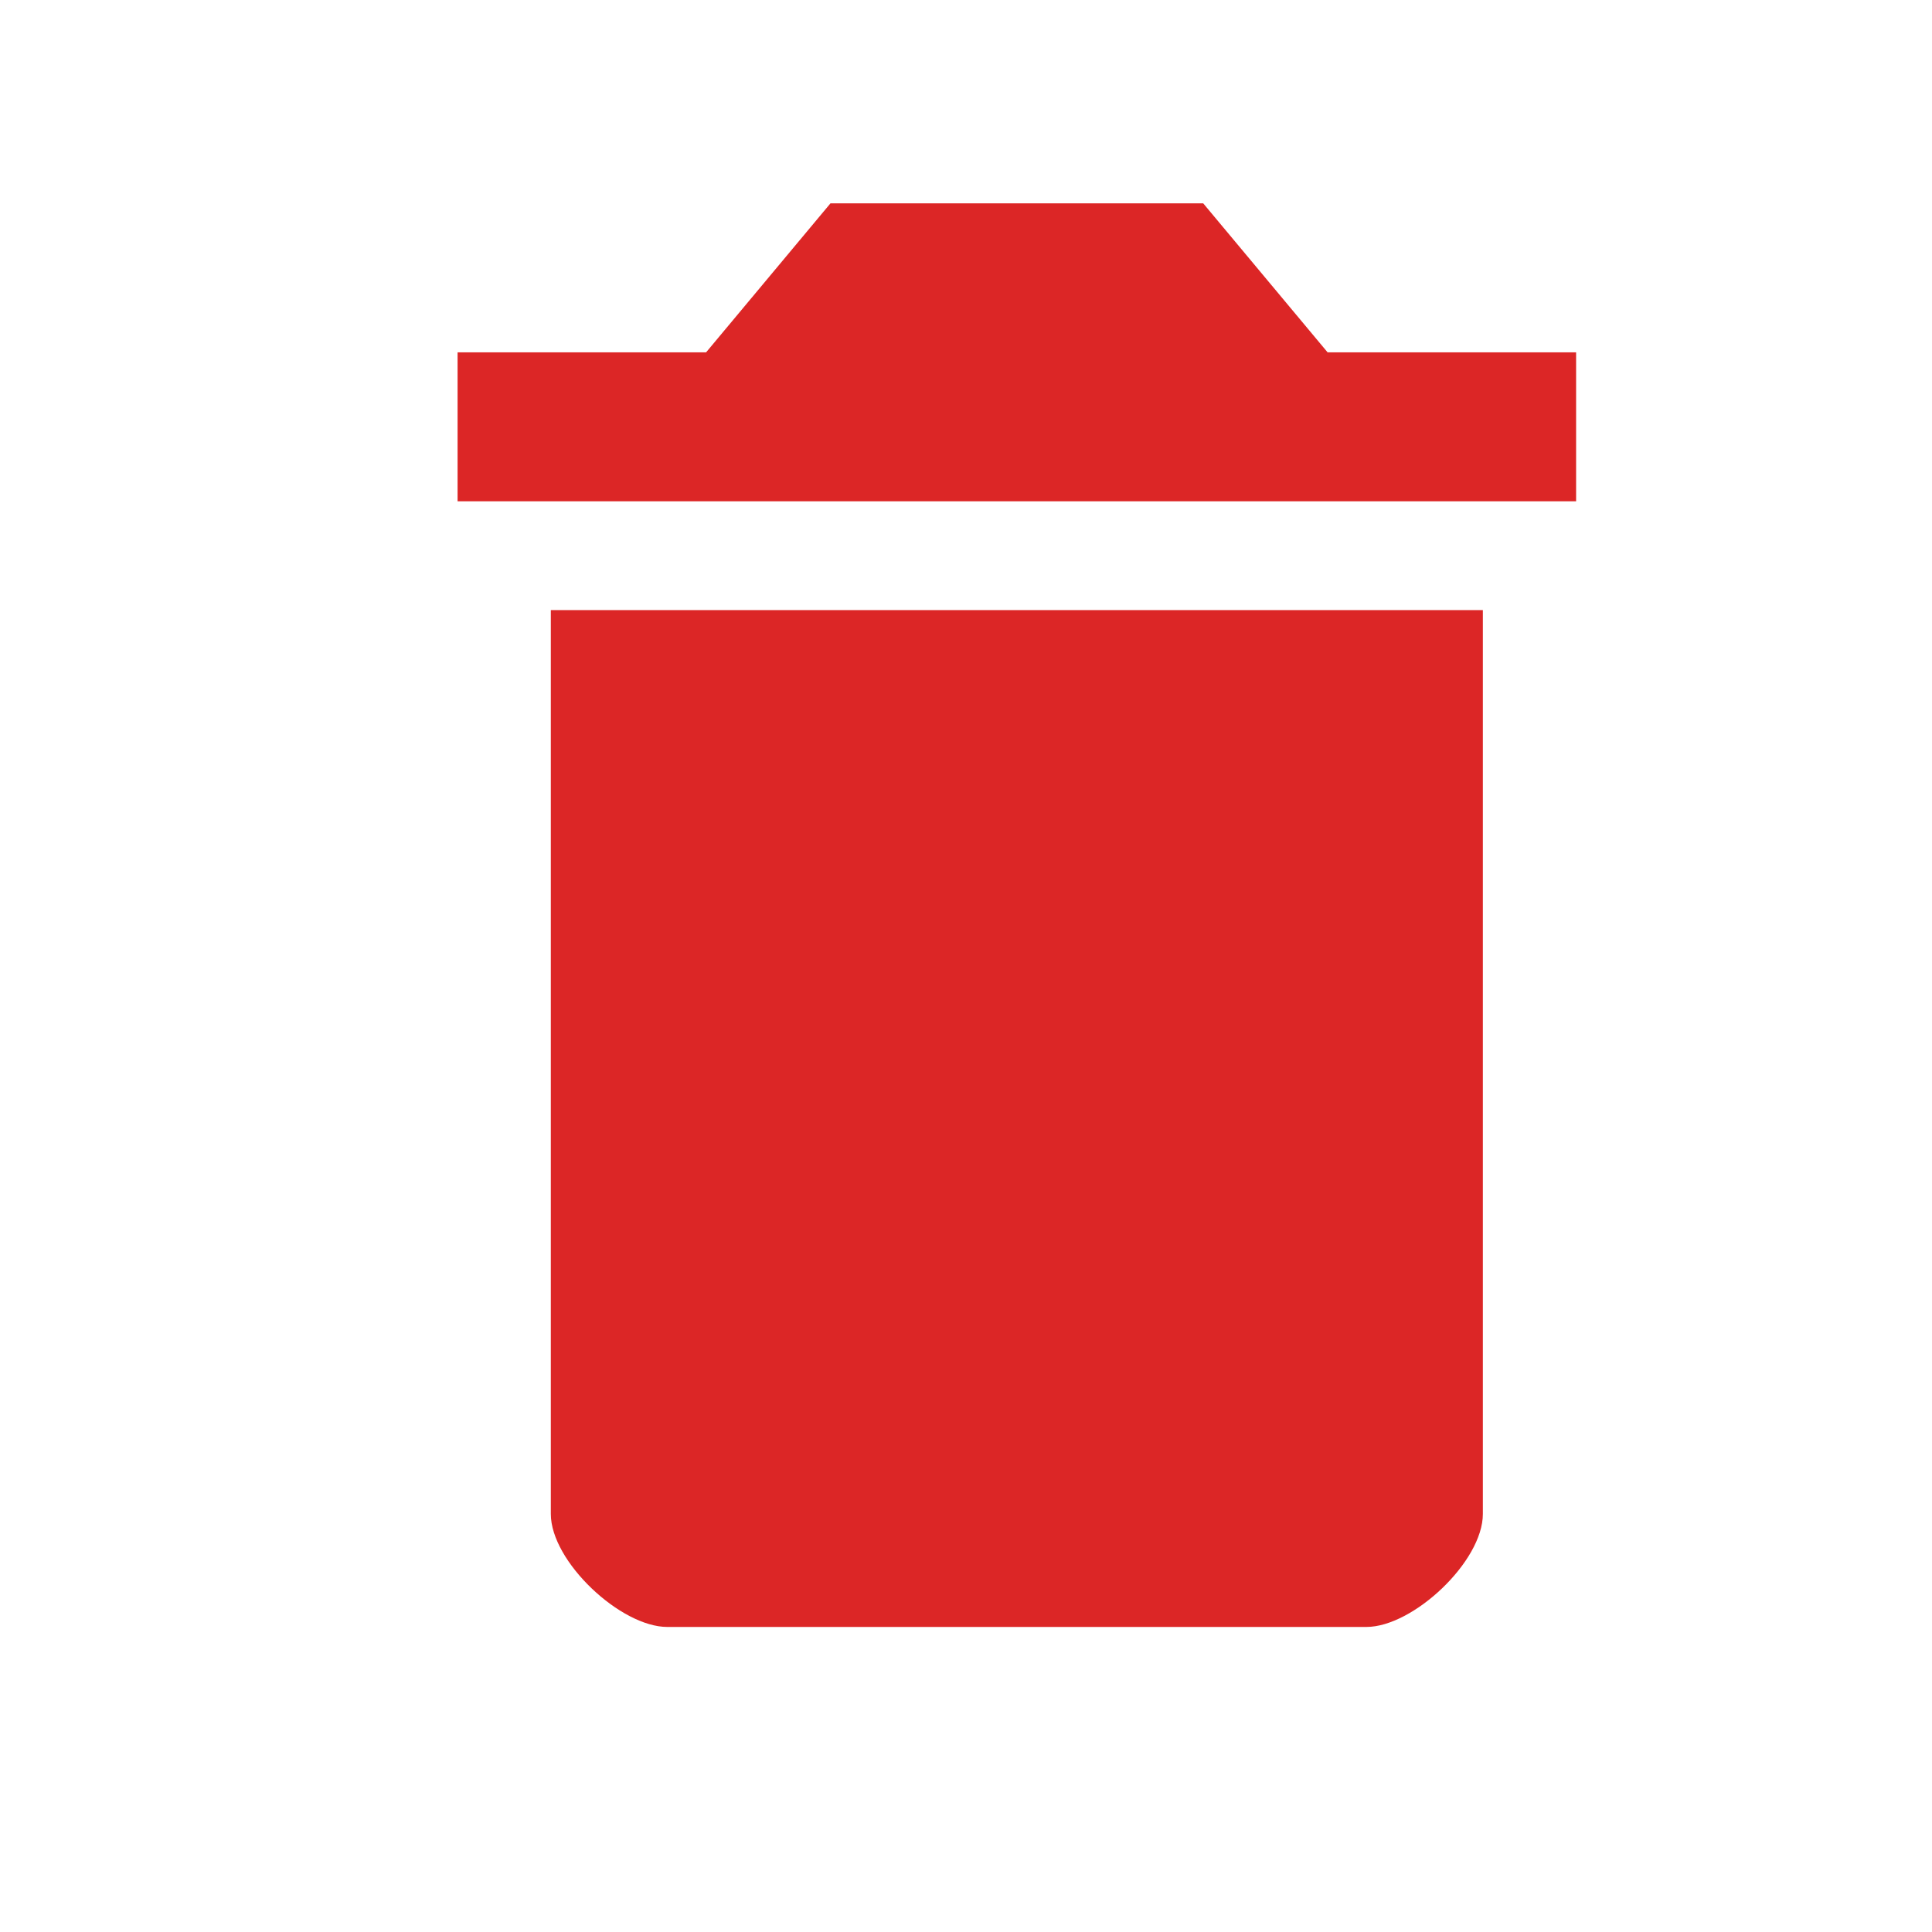
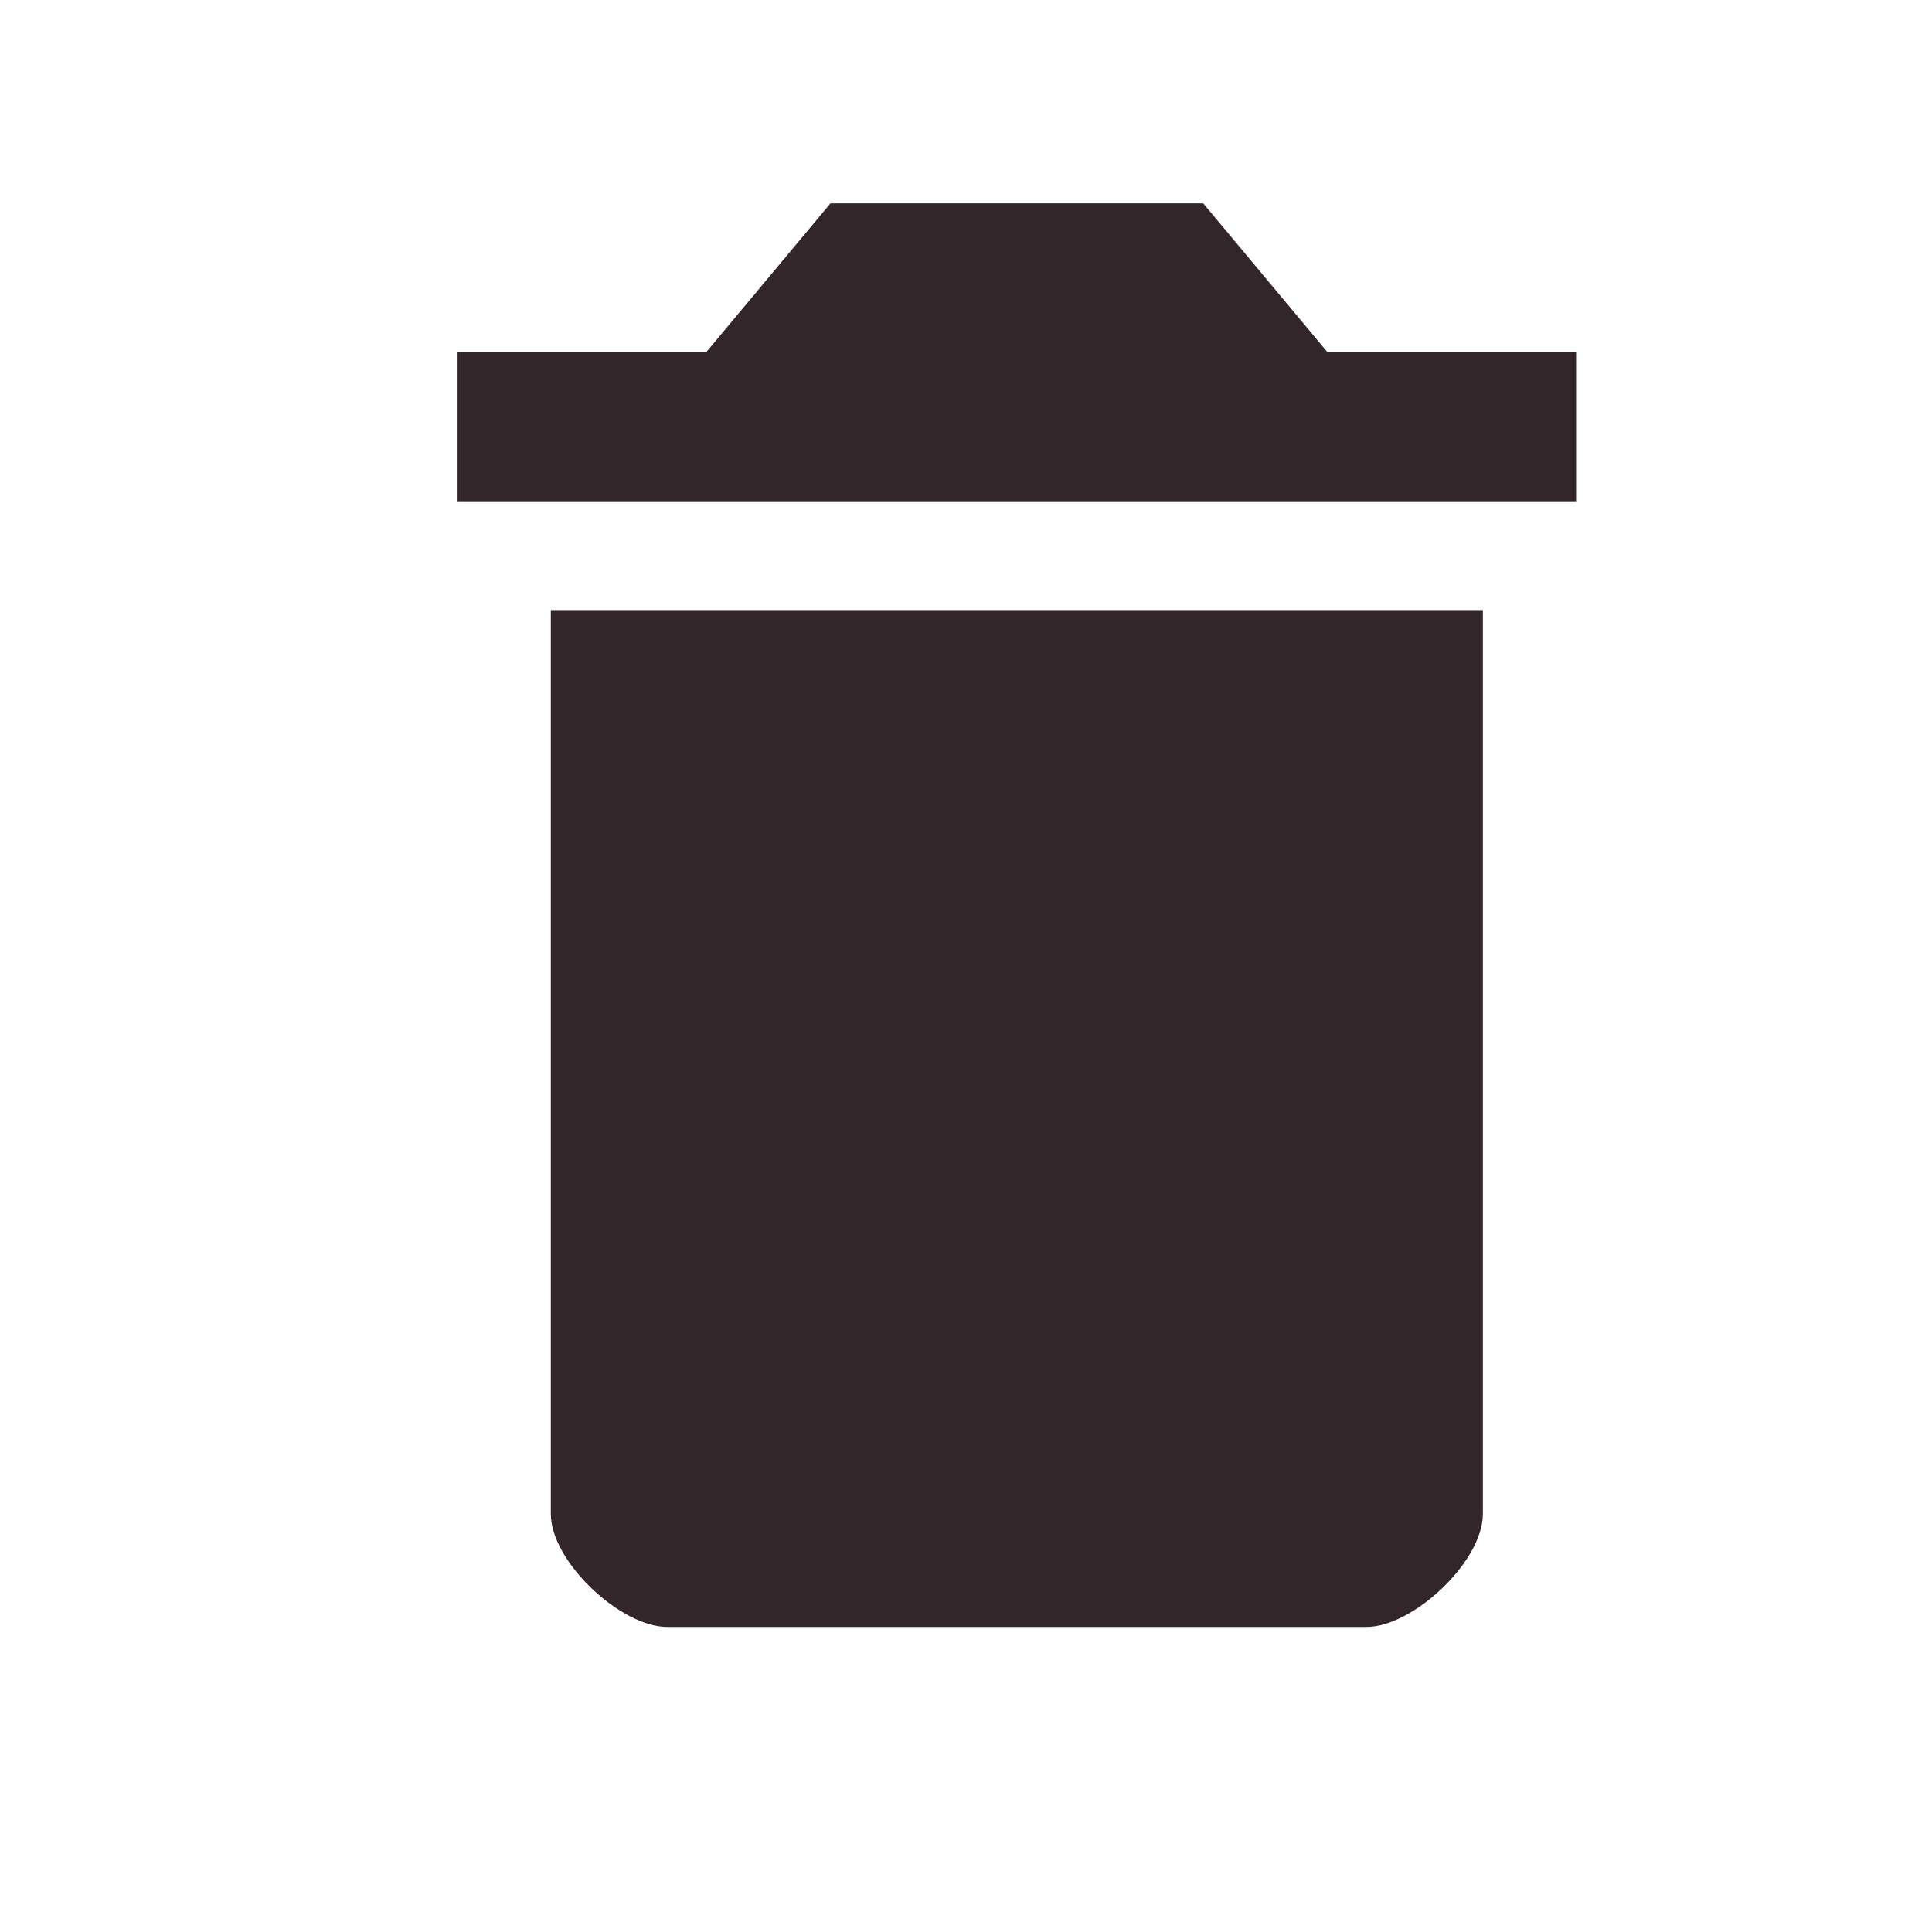
- <svg xmlns="http://www.w3.org/2000/svg" fill="#dc2626" viewBox="-0.5 0 19 19">
+ <svg xmlns="http://www.w3.org/2000/svg" fill="#33262A" viewBox="-0.5 0 19 19">
  <path d="M4.917,14.889 C4.917,15.357 5.604,16 6.062,16 L12.938,16 C13.396,16 14.083,15.357 14.083,14.889 L14.083,6 L4.917,6 L4.917,14.889 L4.917,14.889 L4.917,14.889 Z M15,3.465 L12.556,3.465 L11.333,2 L7.667,2 L6.444,3.465 L4,3.465 L4,4.93 L15,4.93 L15,3.465 L15,3.465 L15,3.465 Z" id="path" />
</svg>
